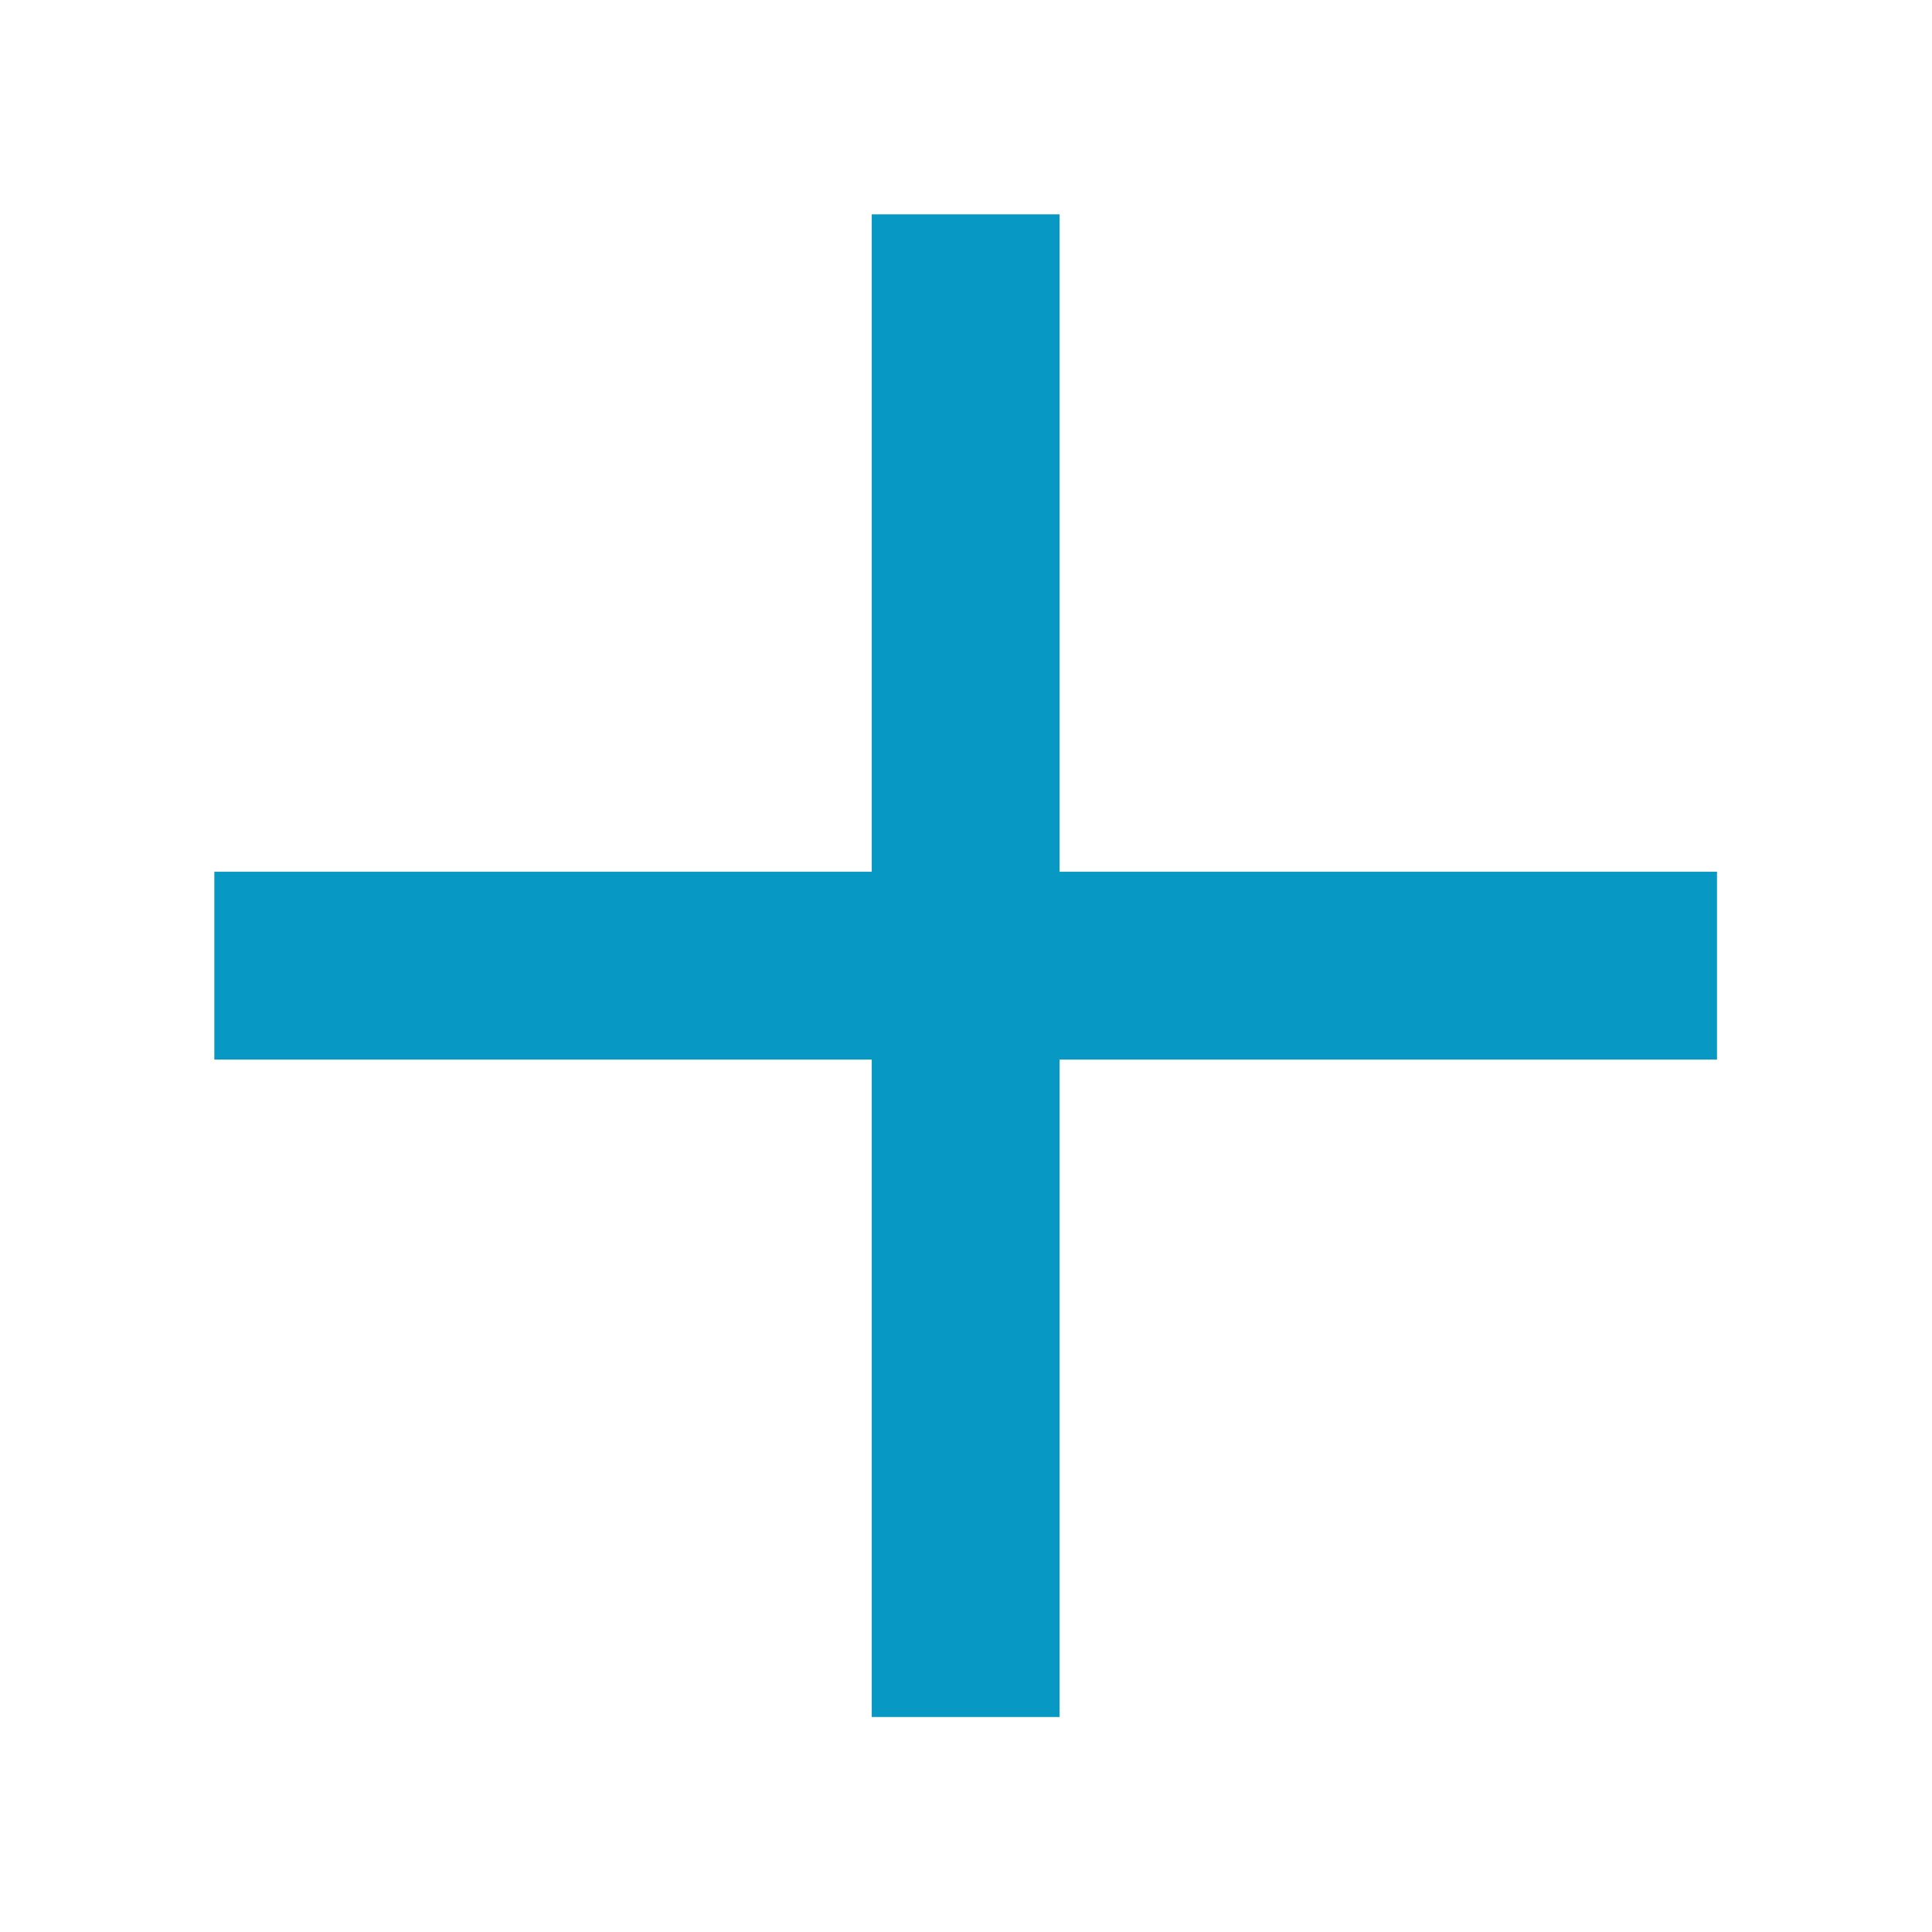
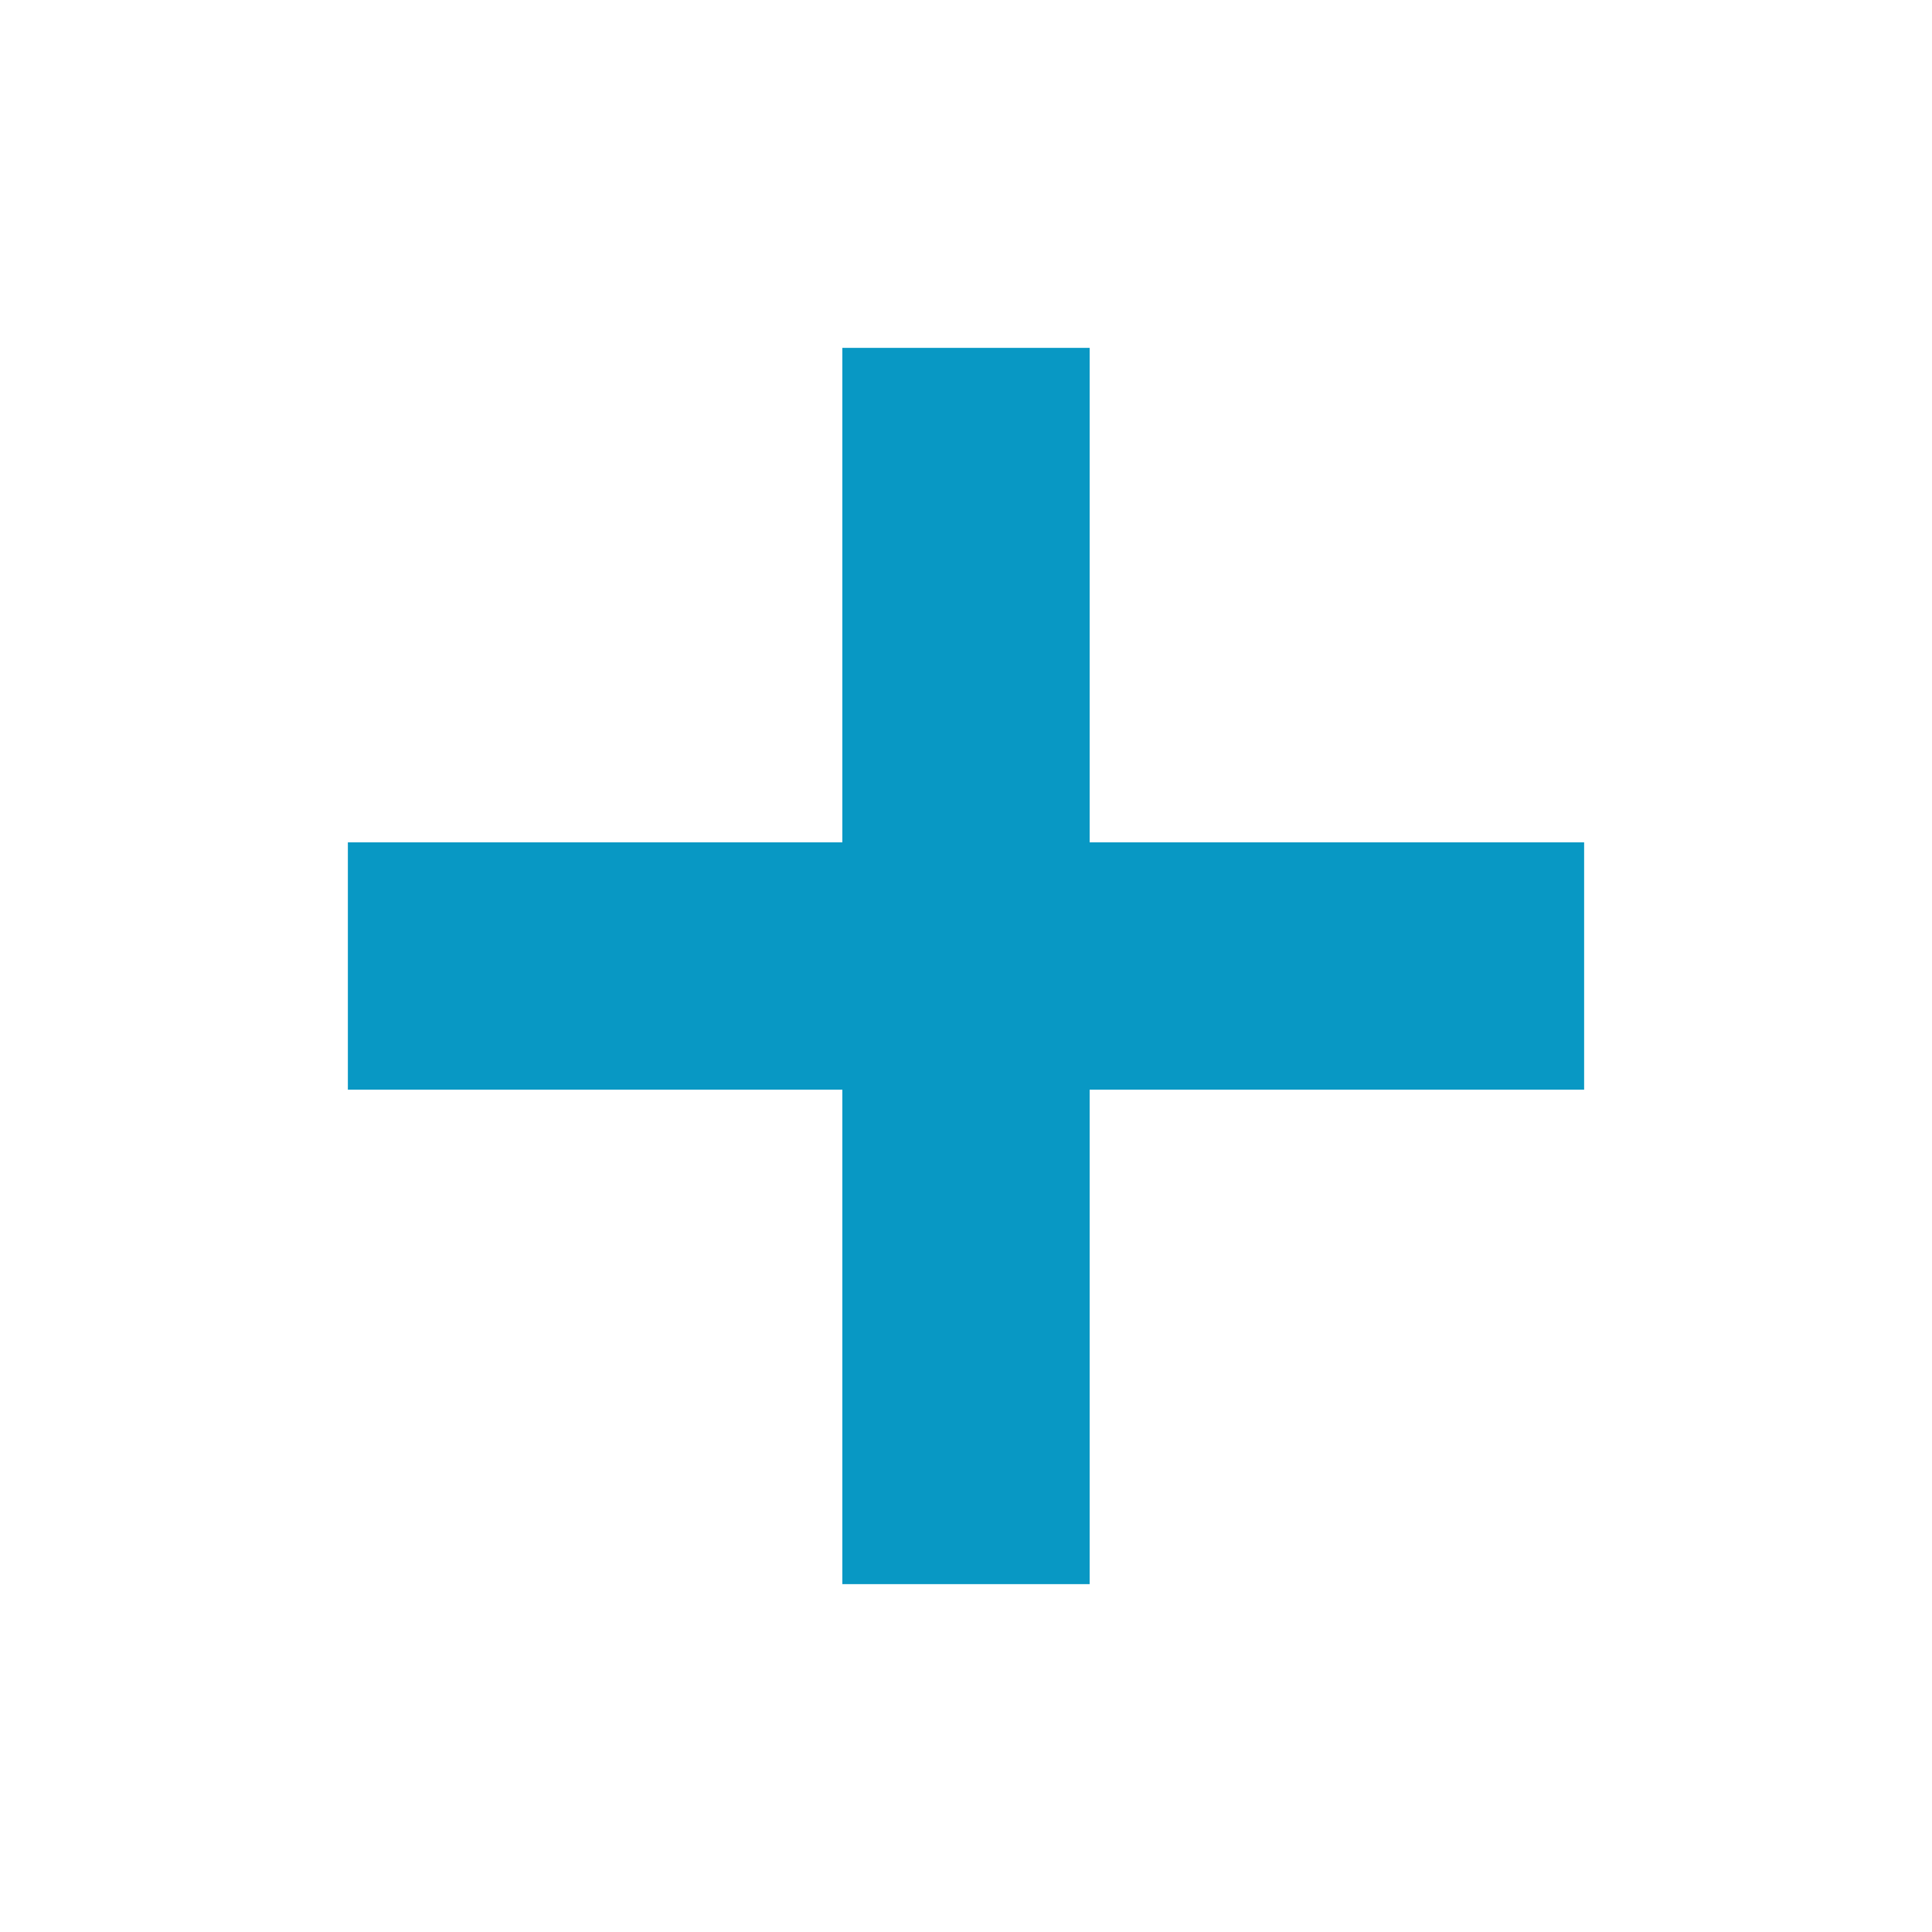
- <svg xmlns="http://www.w3.org/2000/svg" fill="#0898c4" width="800px" height="800px" viewBox="0 0 1920 1920">
+ <svg xmlns="http://www.w3.org/2000/svg" width="800px" height="800px" viewBox="0 0 18 18" version="1.1" fill="#0898c4">
  <g id="SVGRepo_bgCarrier" stroke-width="0" />
  <g id="SVGRepo_tracerCarrier" stroke-linecap="round" stroke-linejoin="round" />
  <g id="SVGRepo_iconCarrier">
-     <path d="M866.332 213v653.332H213v186.666h653.332v653.332h186.666v-653.332h653.332V866.332h-653.332V213z" fill-rule="evenodd" />
+     <defs> </defs>
+     <g id="out" stroke="none" stroke-width="1" fill="none" fill-rule="evenodd">
+       <path d="M14.759,10.152 L10.152,10.152 L10.152,14.759 L7.848,14.759 L7.848,10.152 L3.241,10.152 L3.241,7.848 L7.848,7.848 L7.848,3.241 L10.152,3.241 L10.152,7.848 L14.759,7.848 L14.759,10.152 L14.759,10.152 L14.759,10.152 Z" id="path" fill="#0898c4"> </path>
+     </g>
  </g>
</svg>
